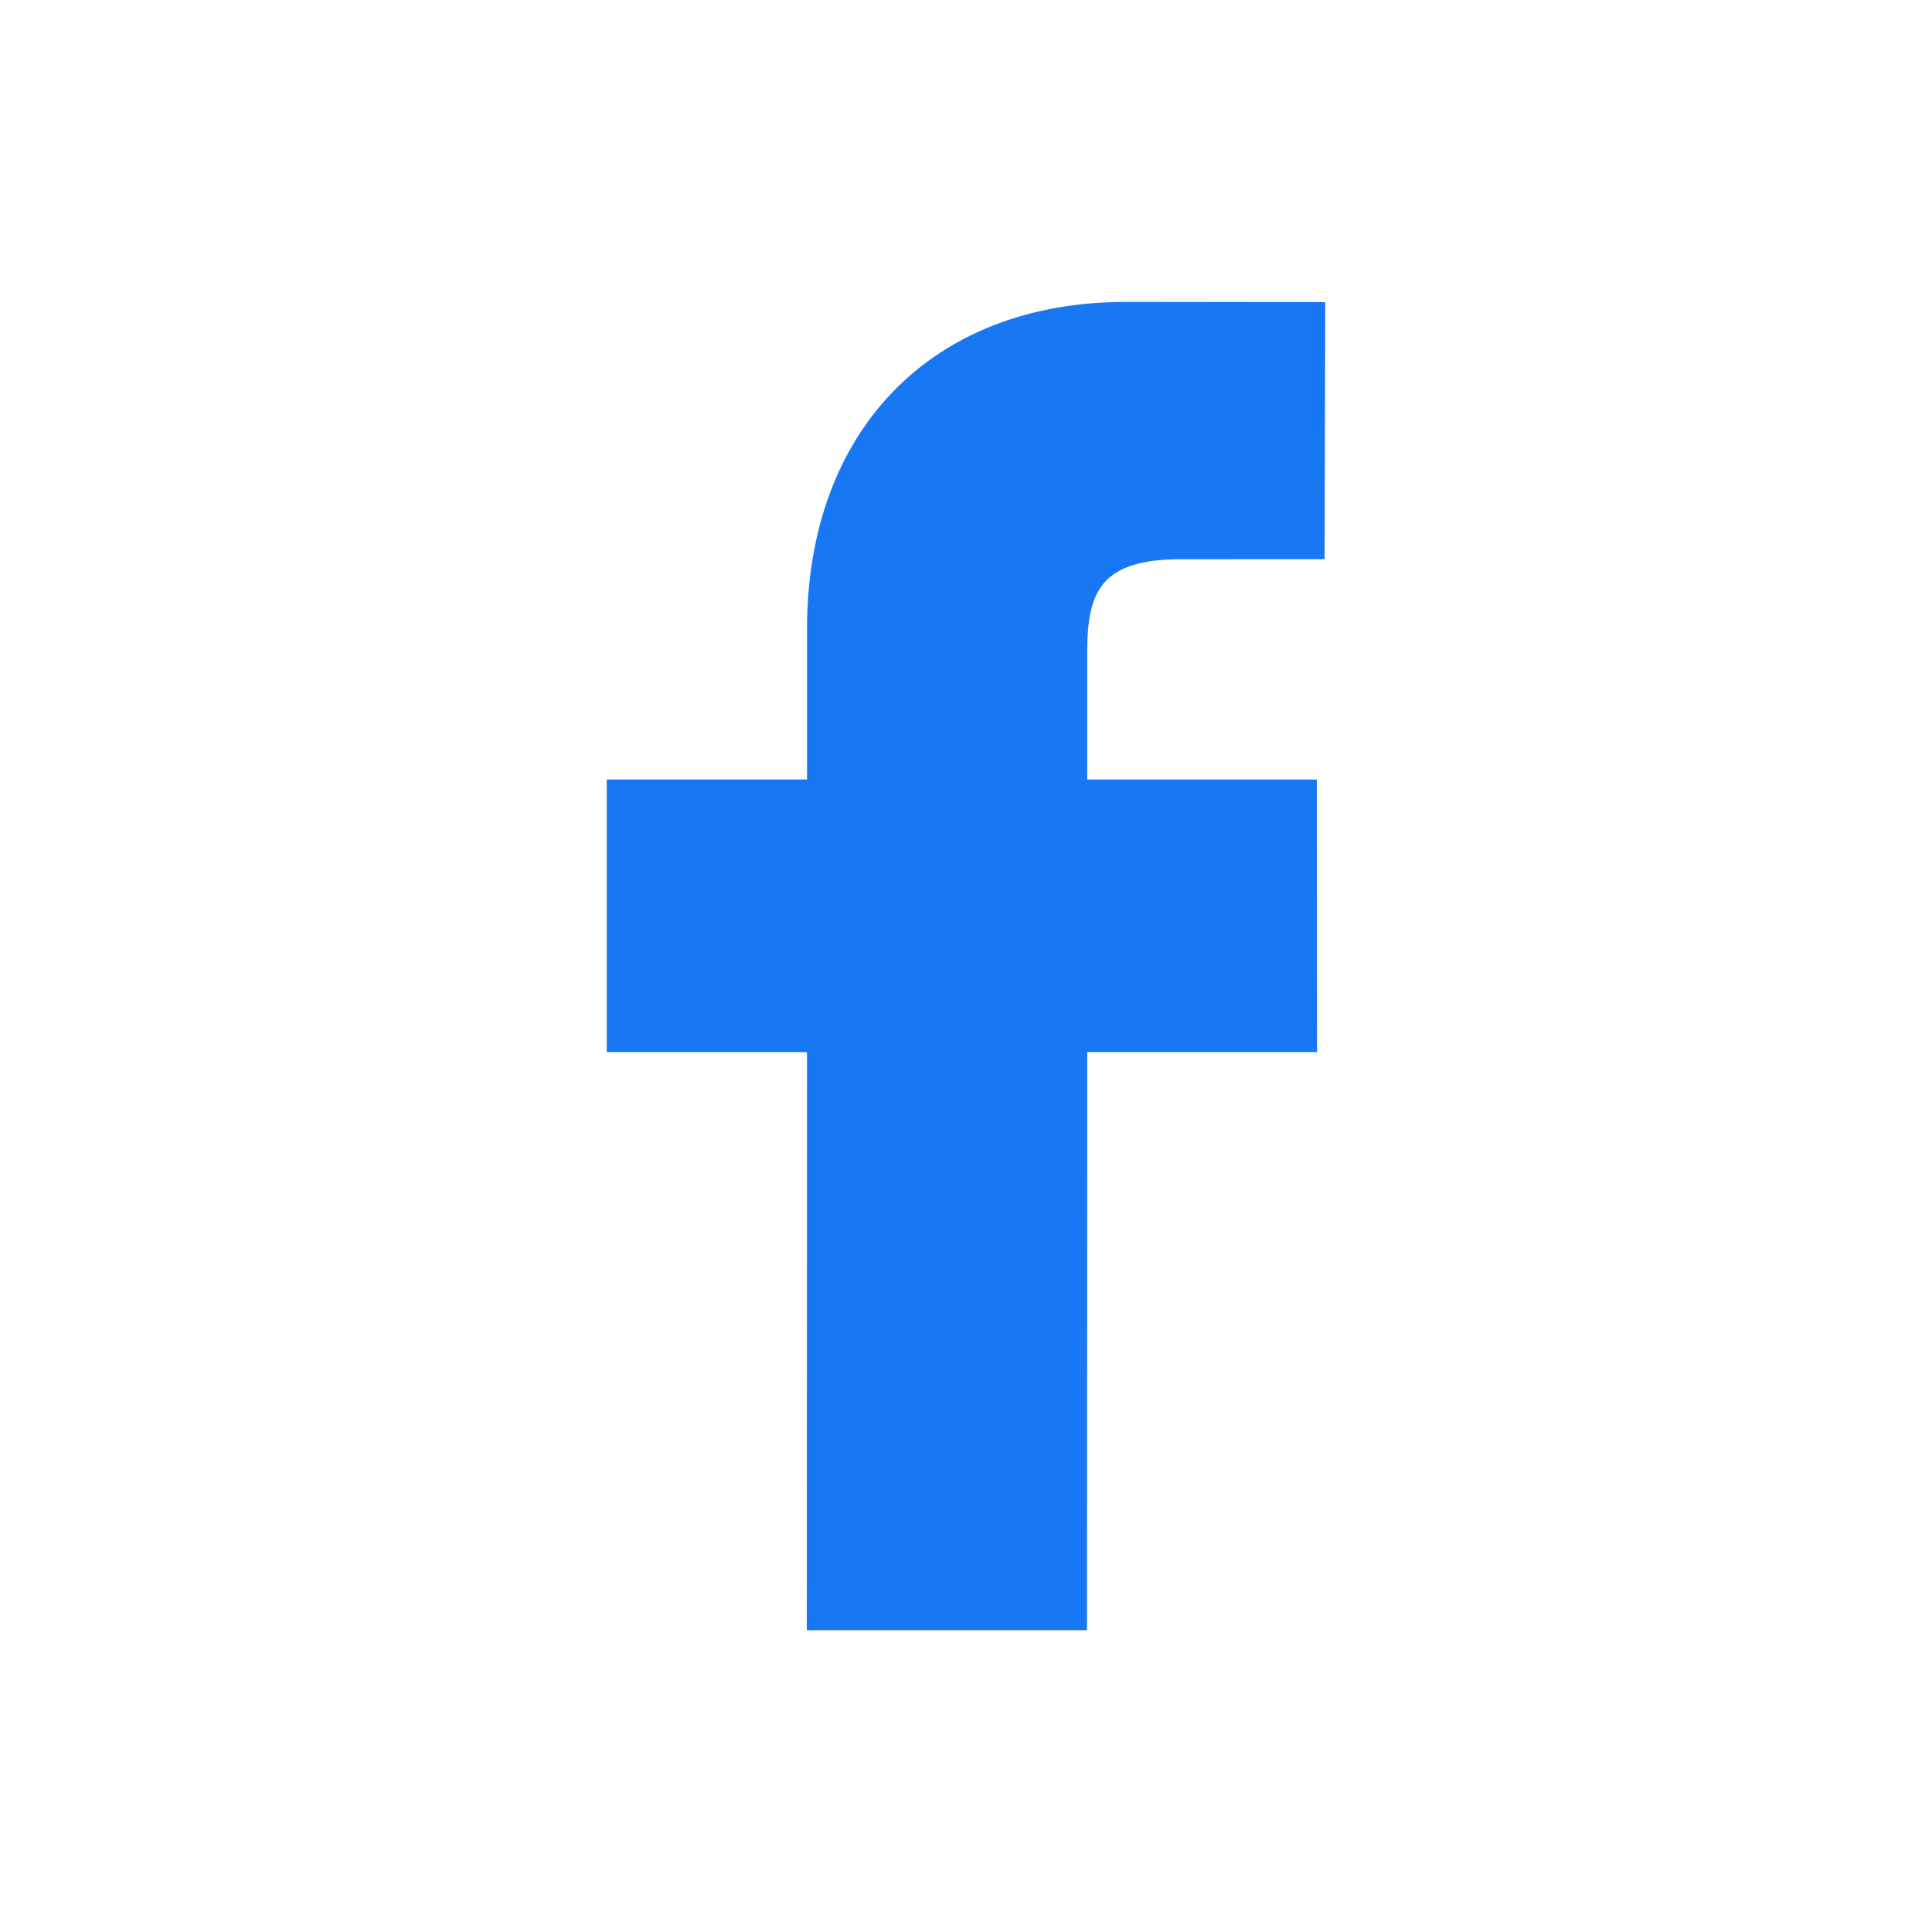
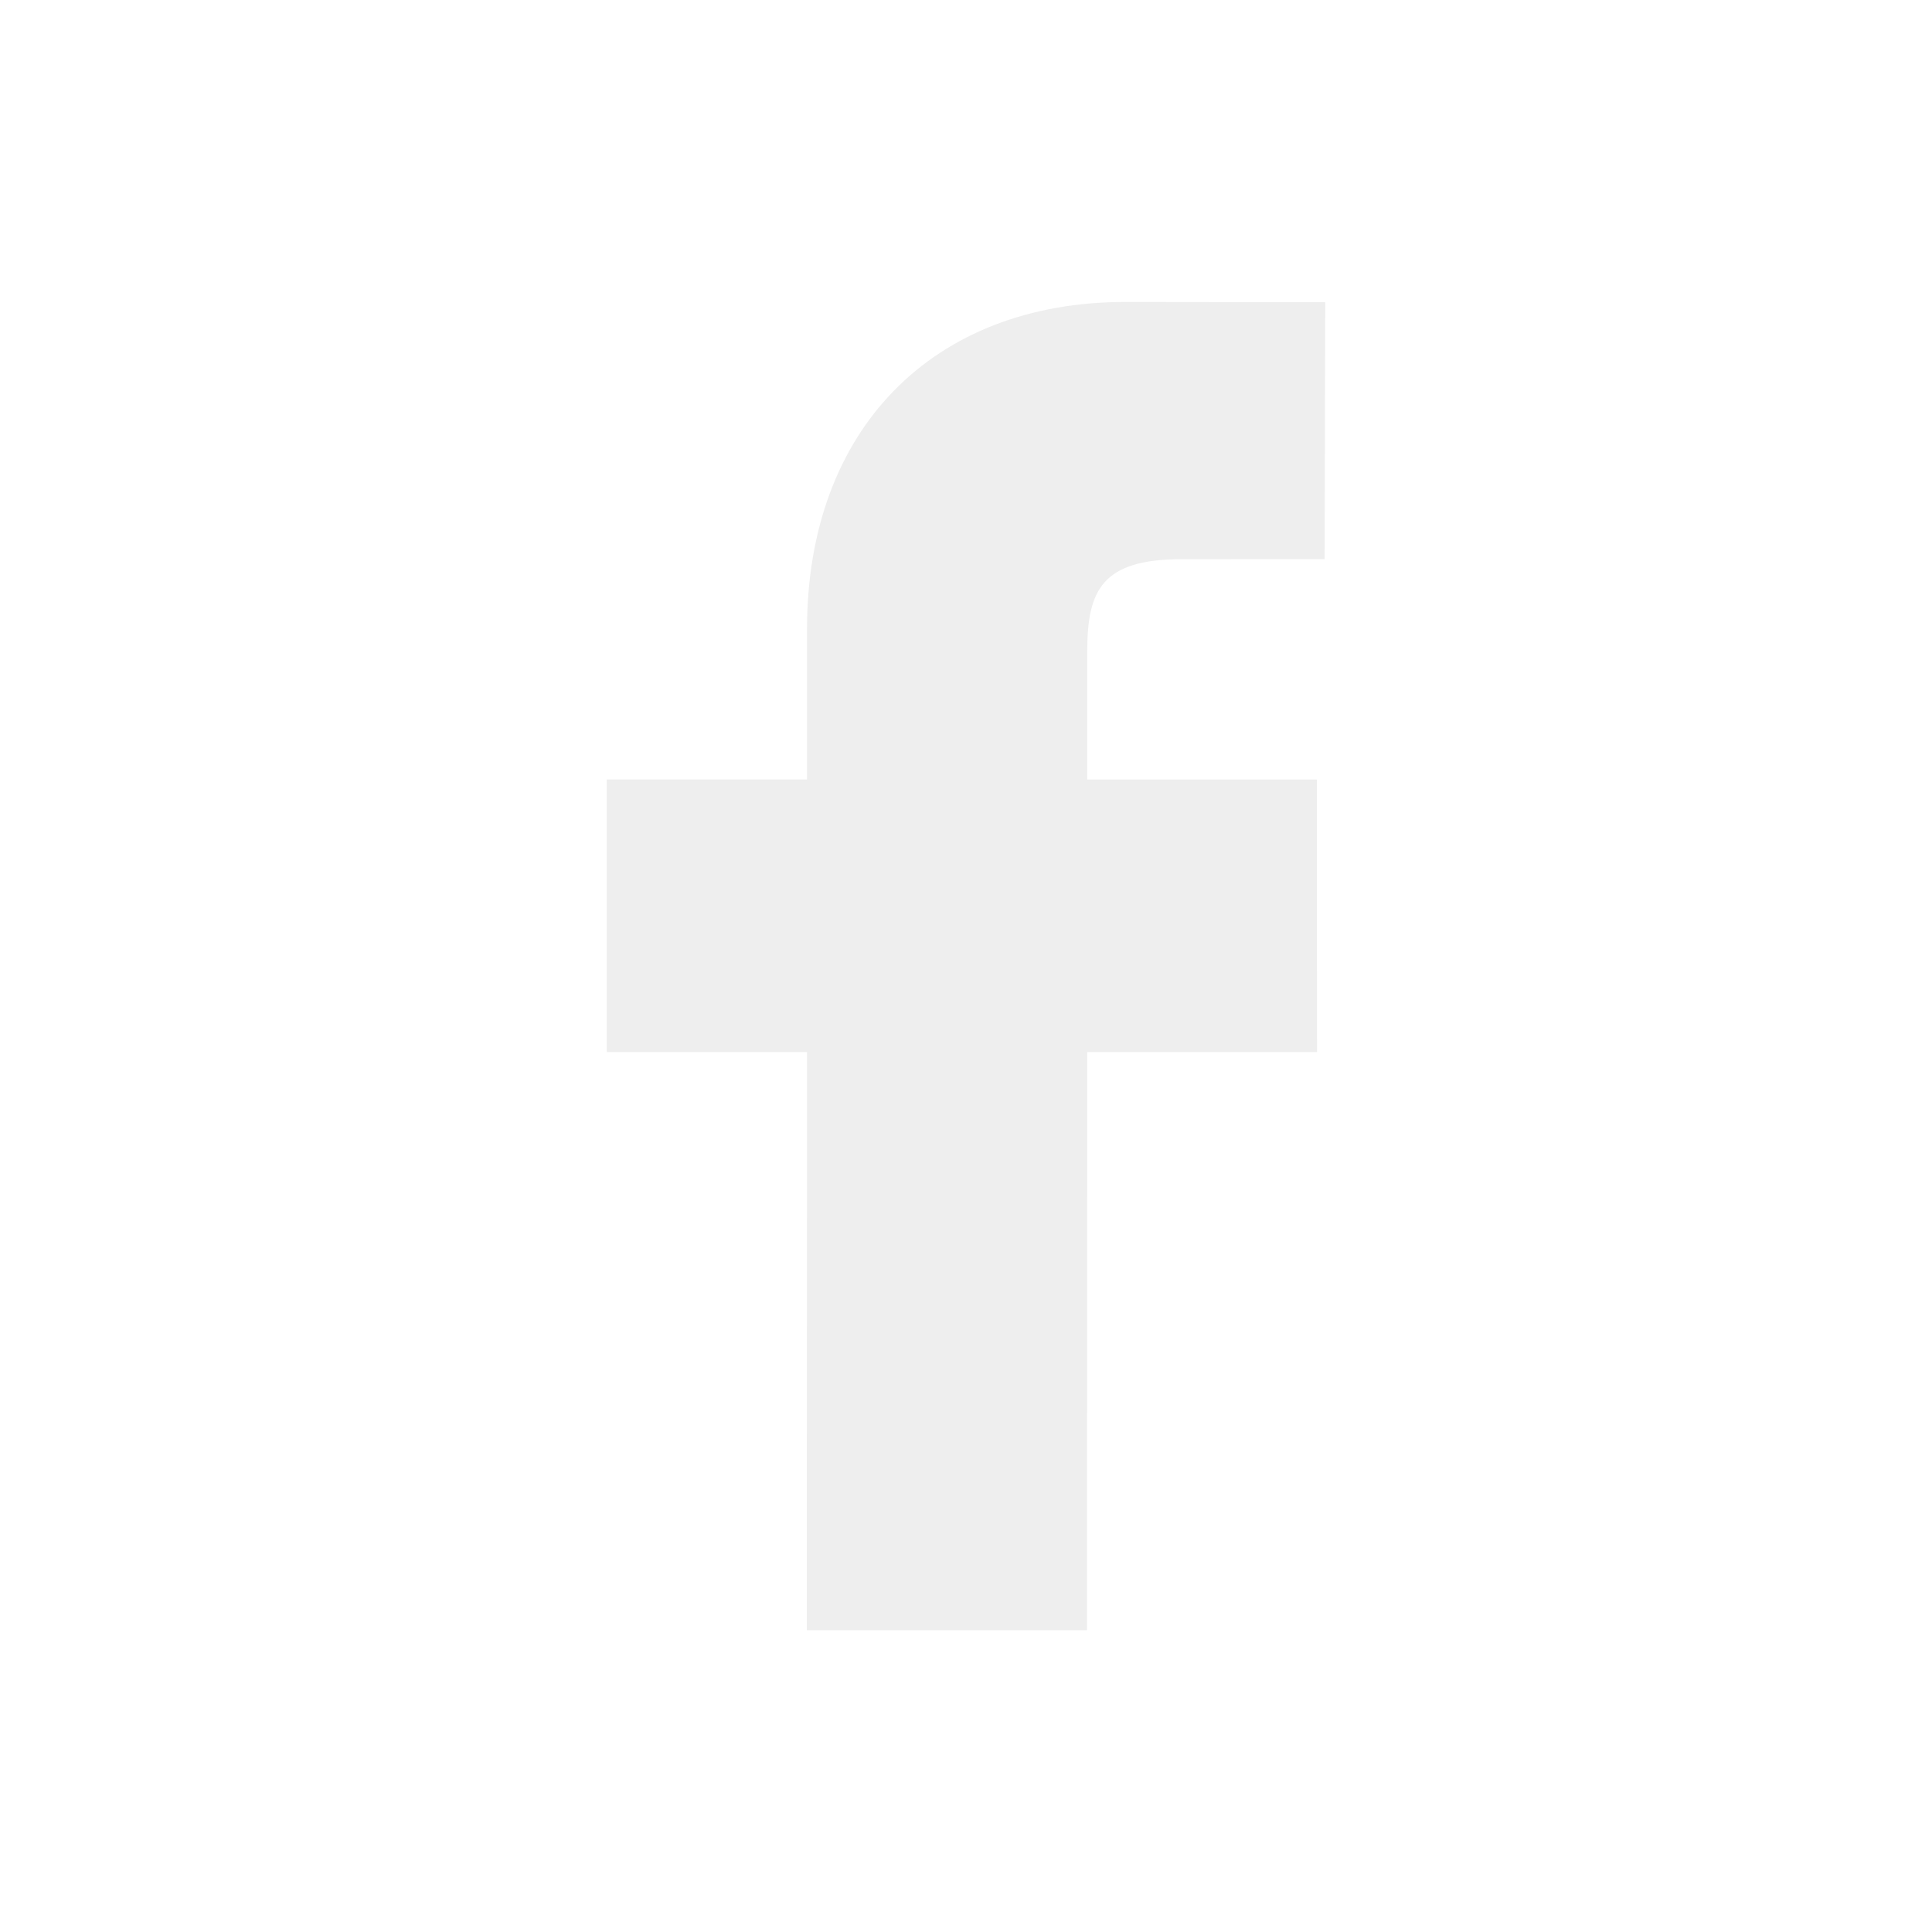
- <svg xmlns="http://www.w3.org/2000/svg" fill="#1877f2" width="800px" height="800px" viewBox="0 0 32 32">
+ <svg xmlns="http://www.w3.org/2000/svg" fill="#eee" width="800px" height="800px" viewBox="0 0 32 32">
  <path d="M21.95 5.005l-3.306-.004c-3.206 0-5.277 2.124-5.277 5.415v2.495H10.05v4.515h3.317l-.004 9.575h4.641l.004-9.575h3.806l-.003-4.514h-3.803v-2.117c0-1.018.241-1.533 1.566-1.533l2.366-.001.01-4.256z" />
</svg>
